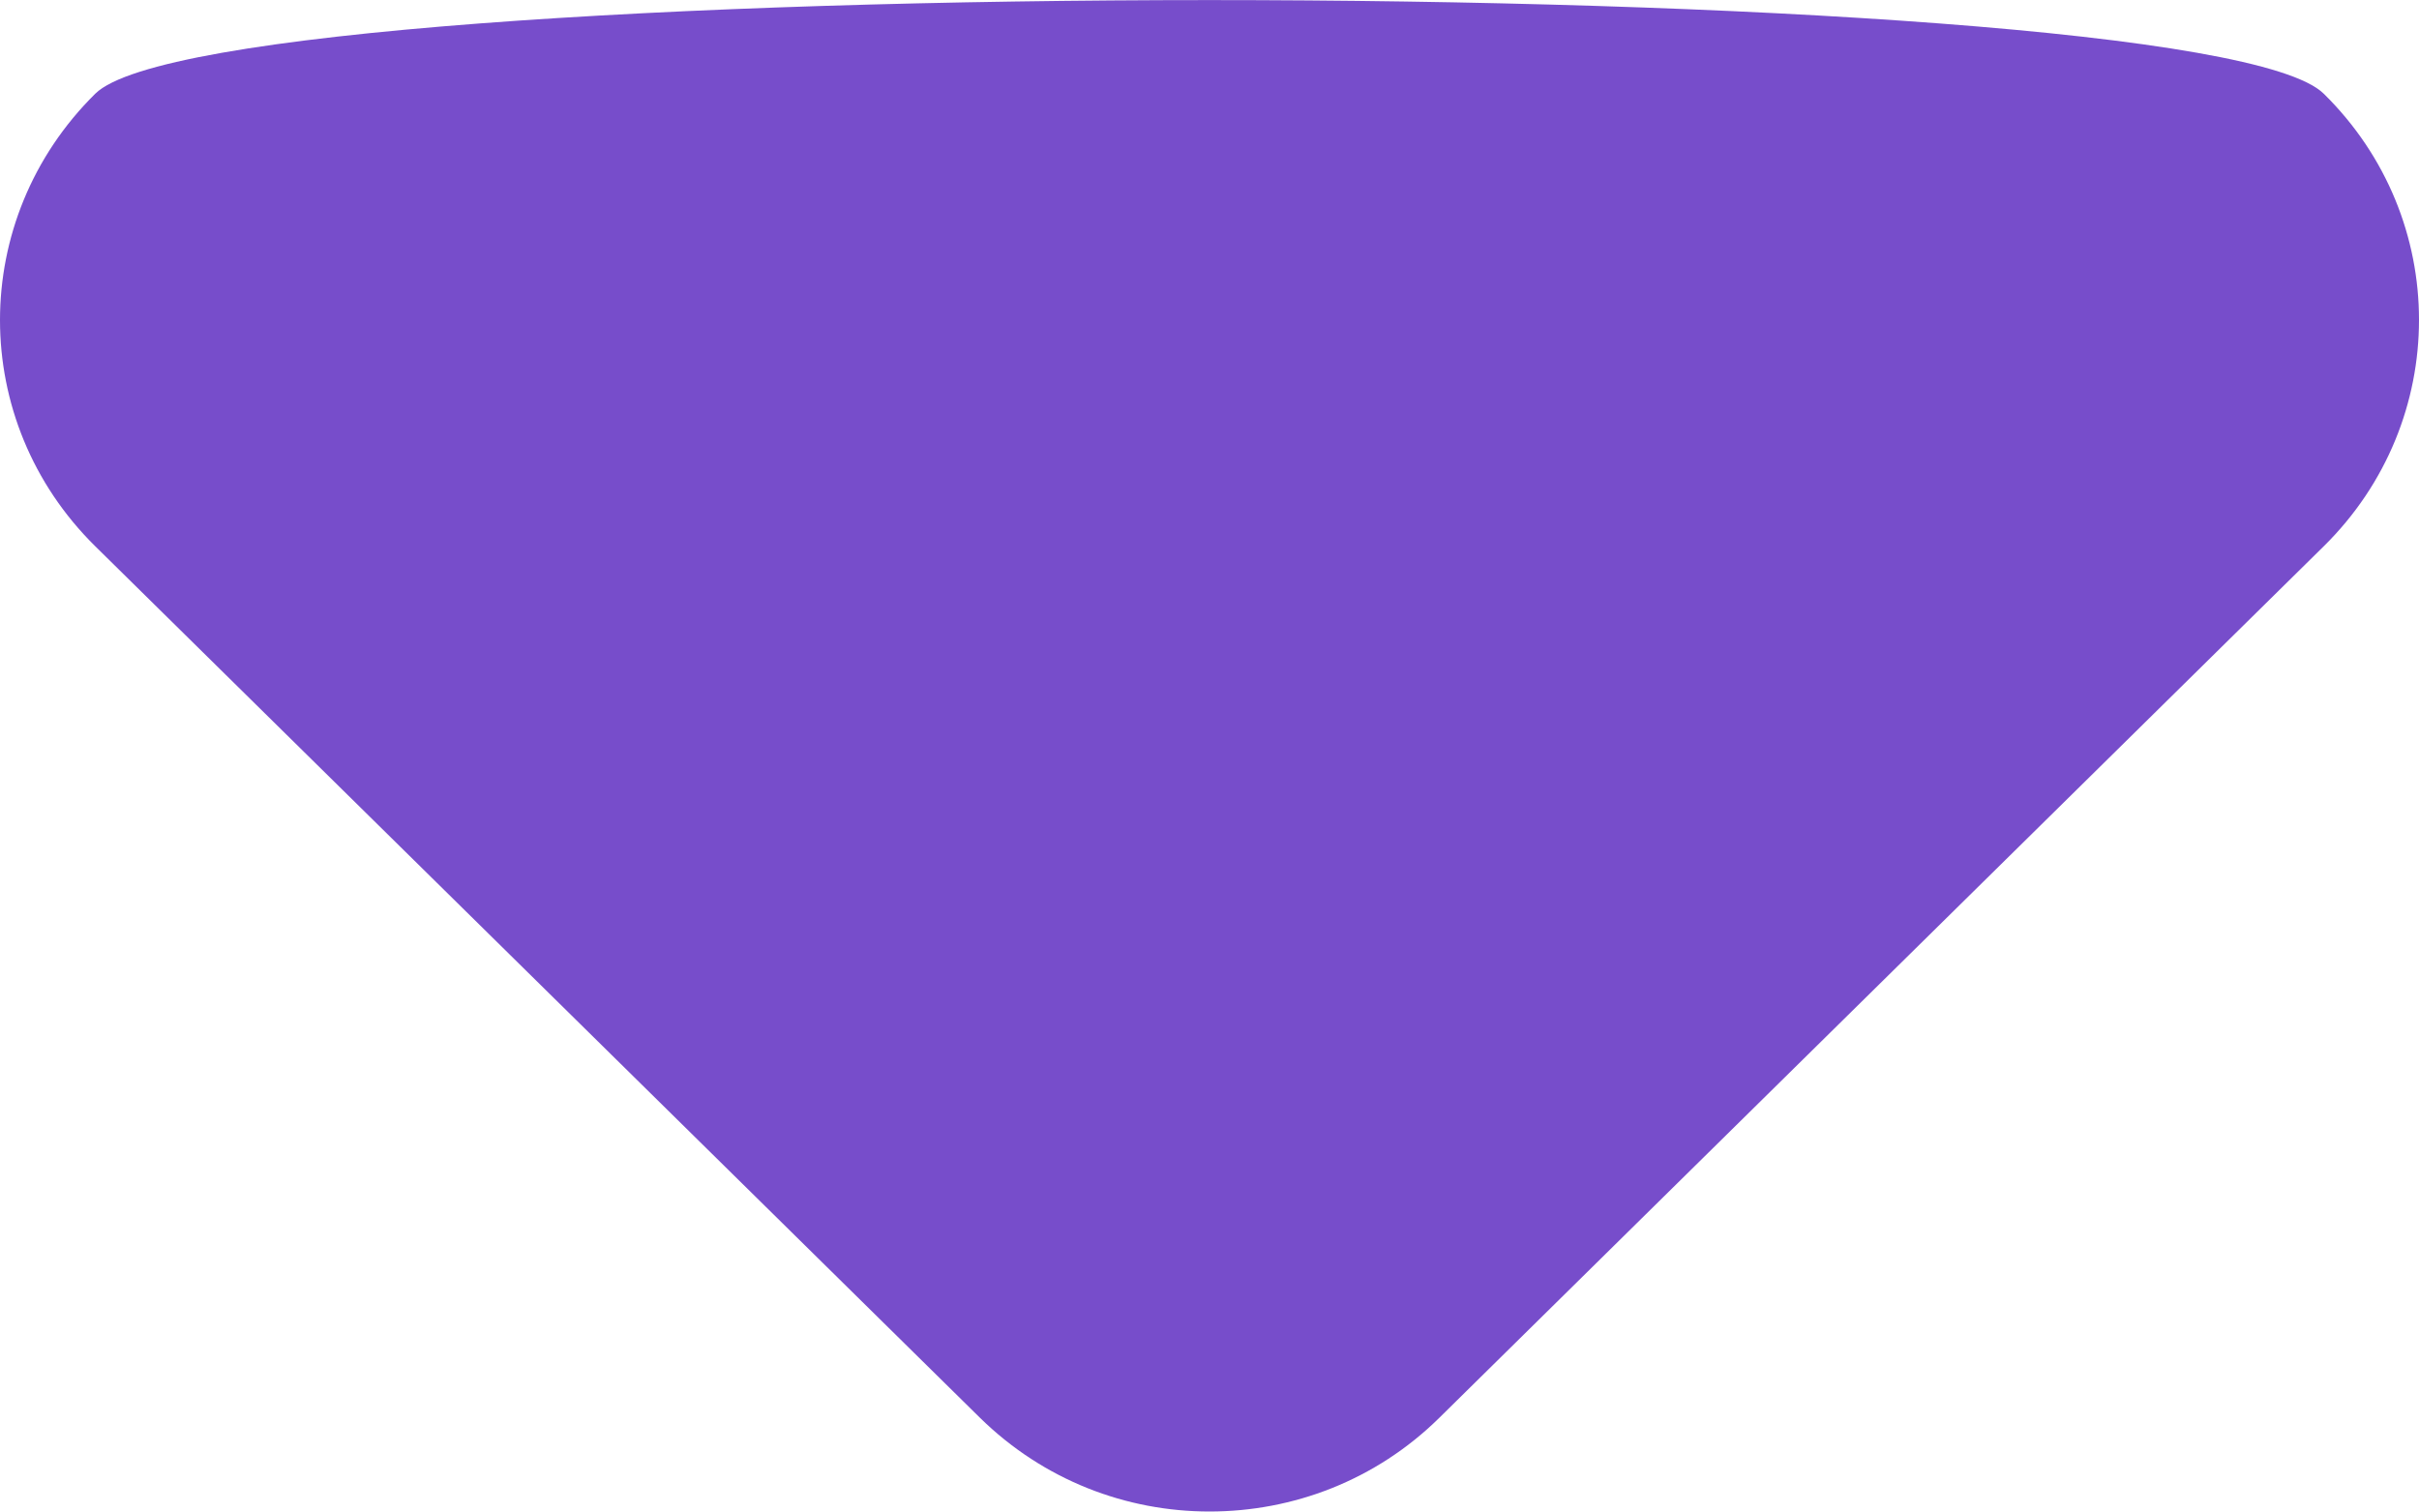
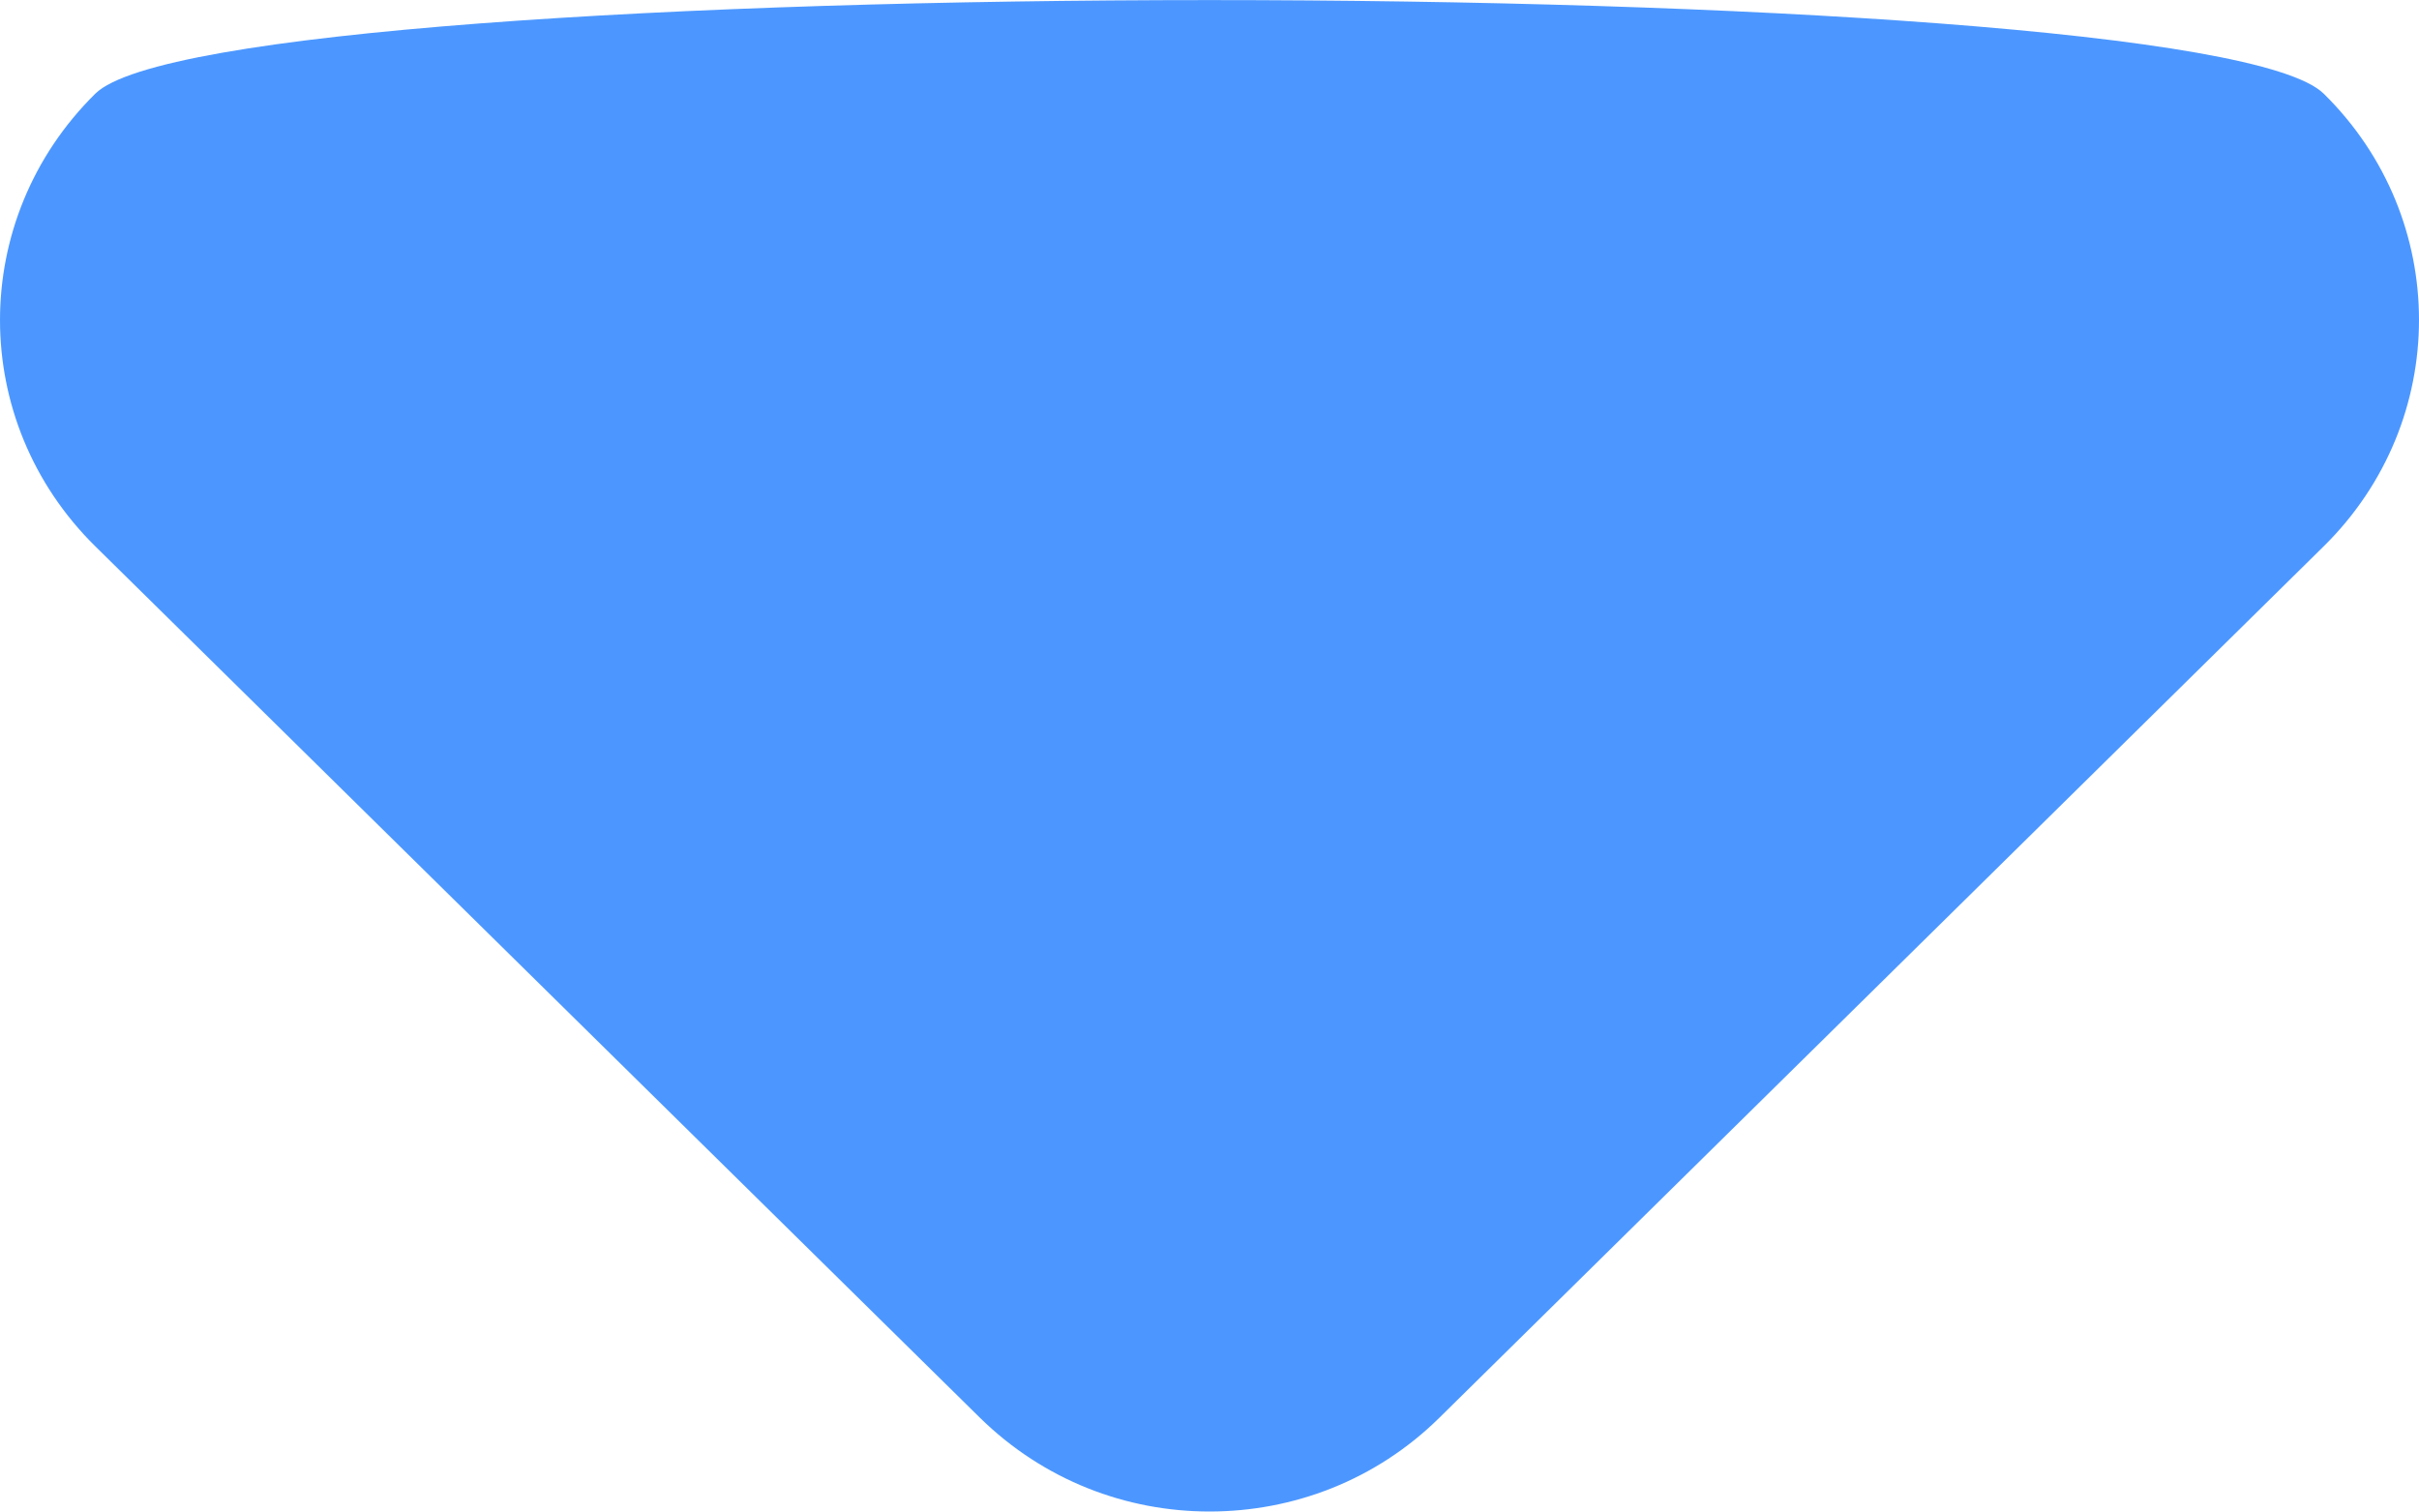
<svg xmlns="http://www.w3.org/2000/svg" width="8px" height="5px" viewBox="0 0 8 5" version="1.1">
  <defs />
  <g id="Page-1" stroke="none" stroke-width="1" fill="none" fill-rule="evenodd">
-     <g id="dropdown-caret" fill="#774DCB">
+     <g id="dropdown-caret" fill="#4C97FF">
      <path d="M4,5 C3.725,5 3.452,4.897 3.241,4.69 L0.315,1.807 C-0.105,1.393 -0.105,0.725 0.315,0.31 C0.733,-0.103 7.267,-0.103 7.685,0.31 C8.105,0.723 8.105,1.393 7.685,1.807 L4.76,4.69 C4.55,4.897 4.276,5 4,5" />
    </g>
  </g>
</svg>
